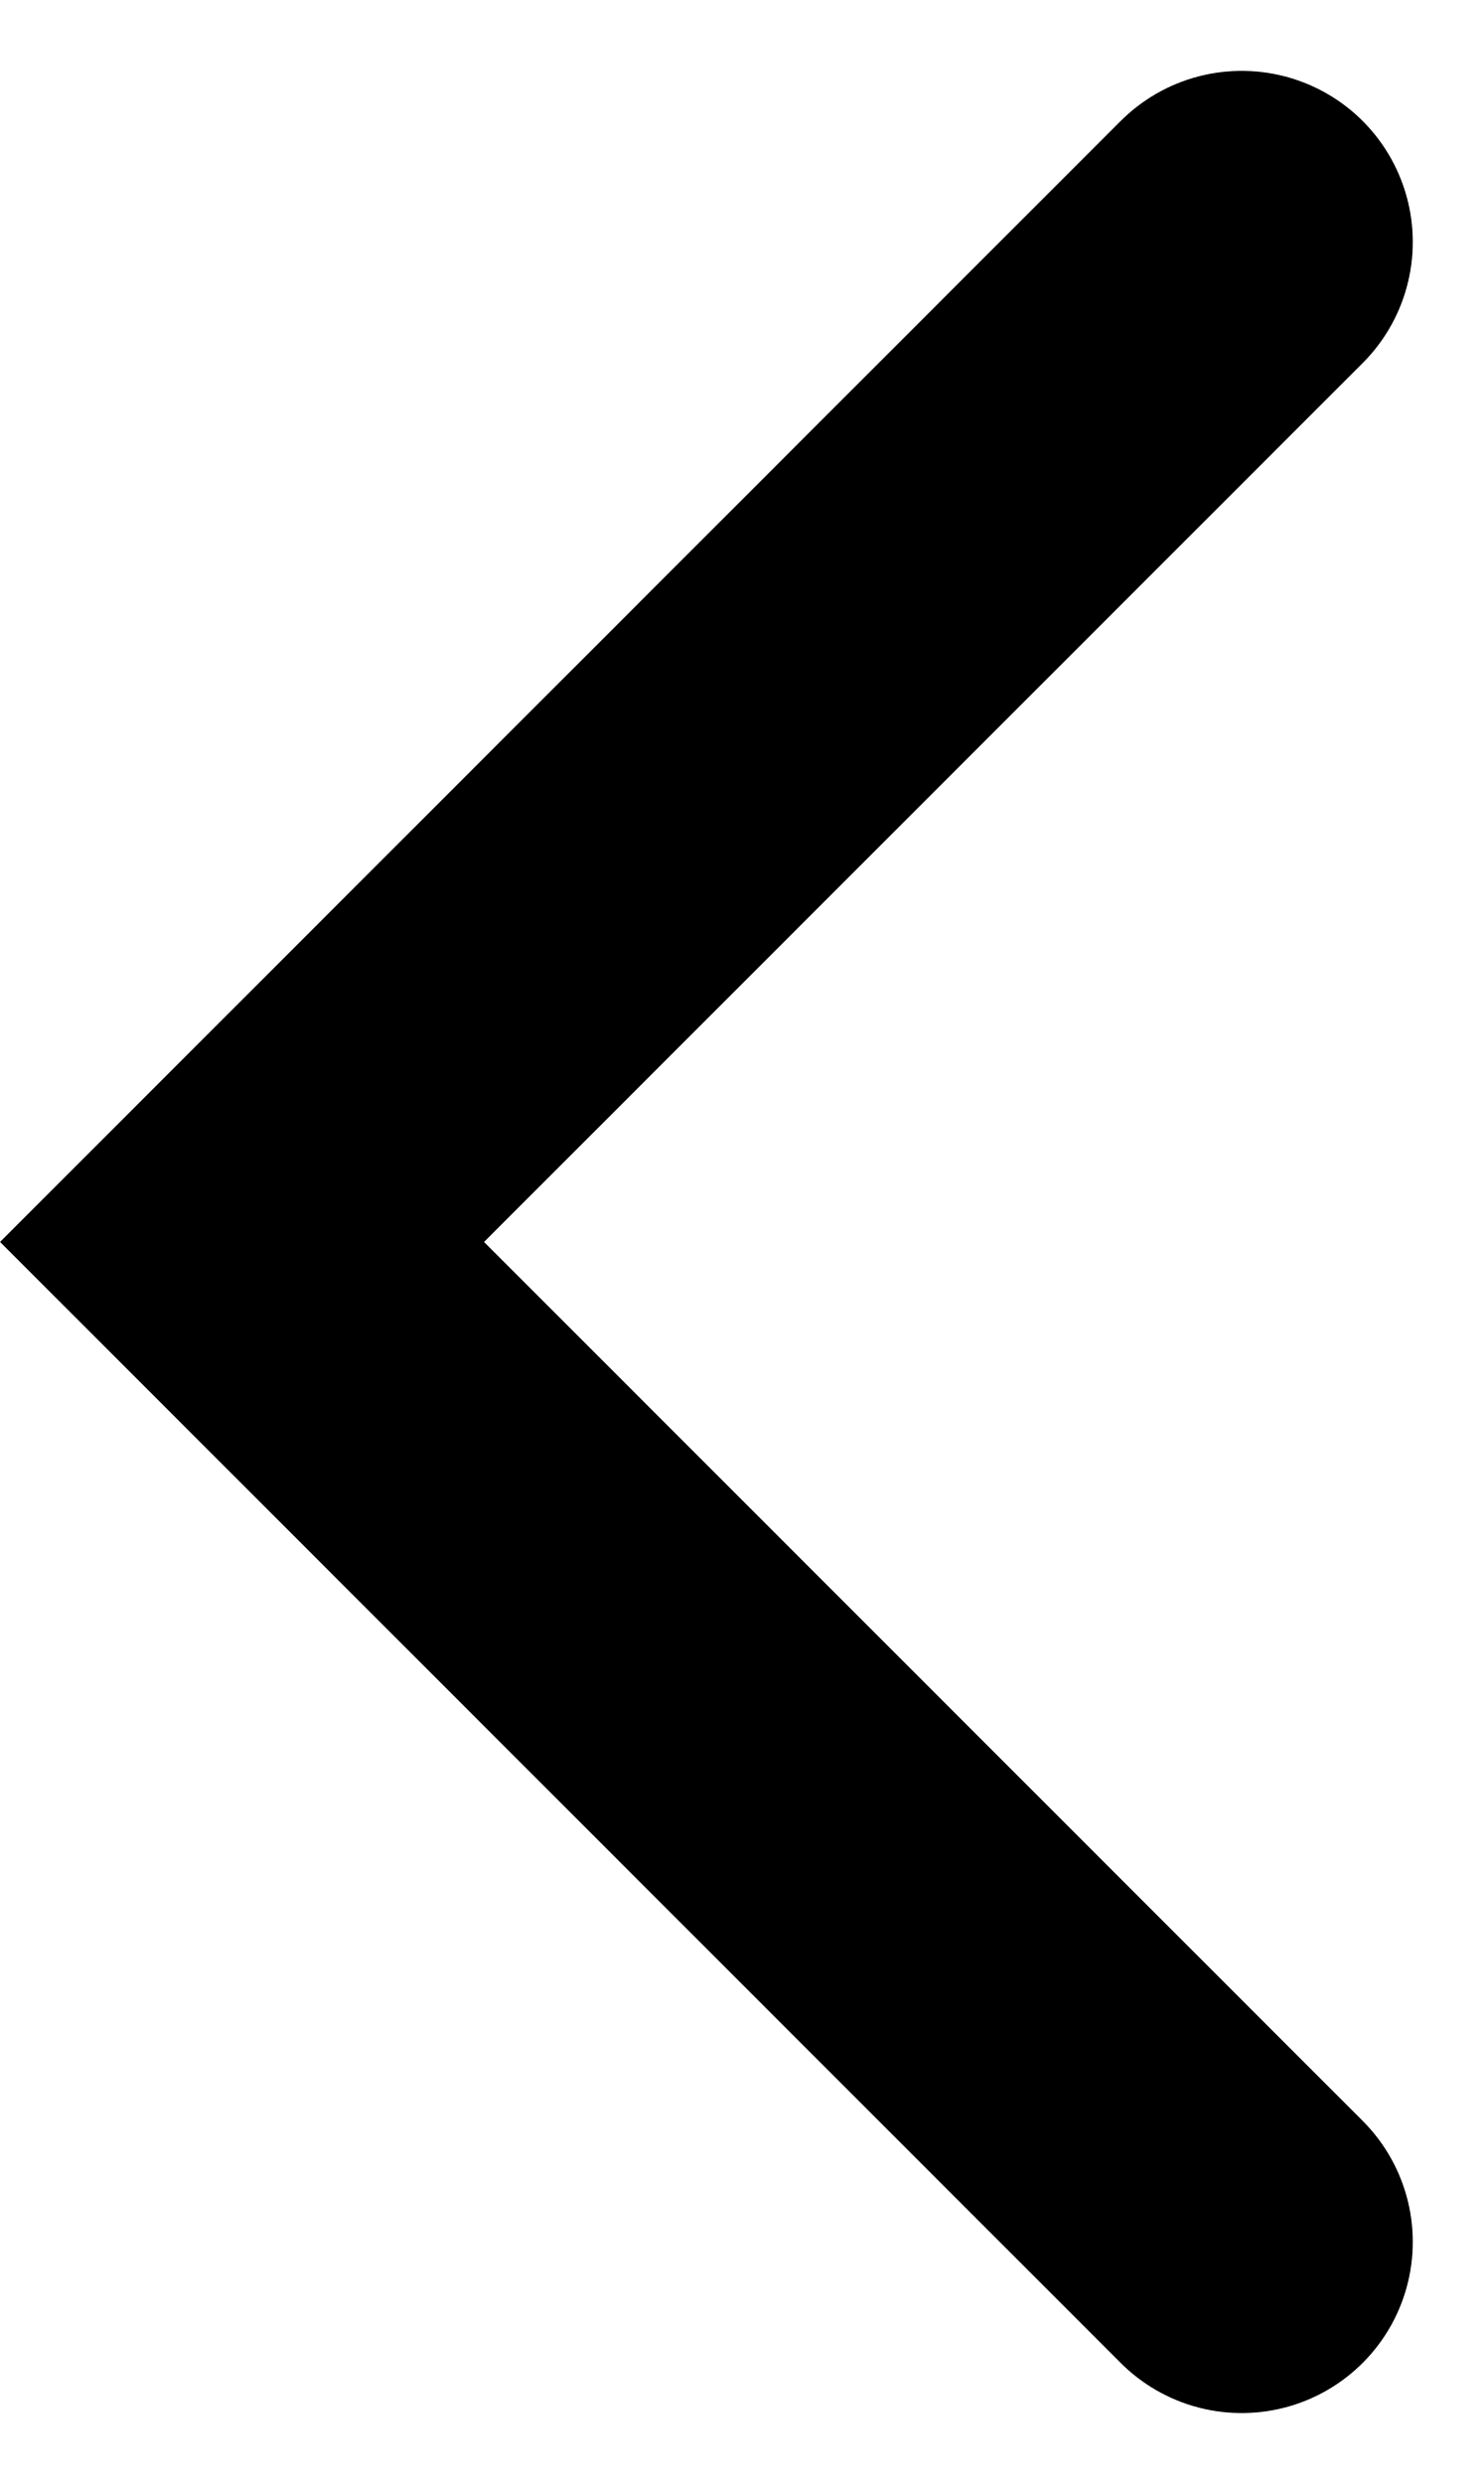
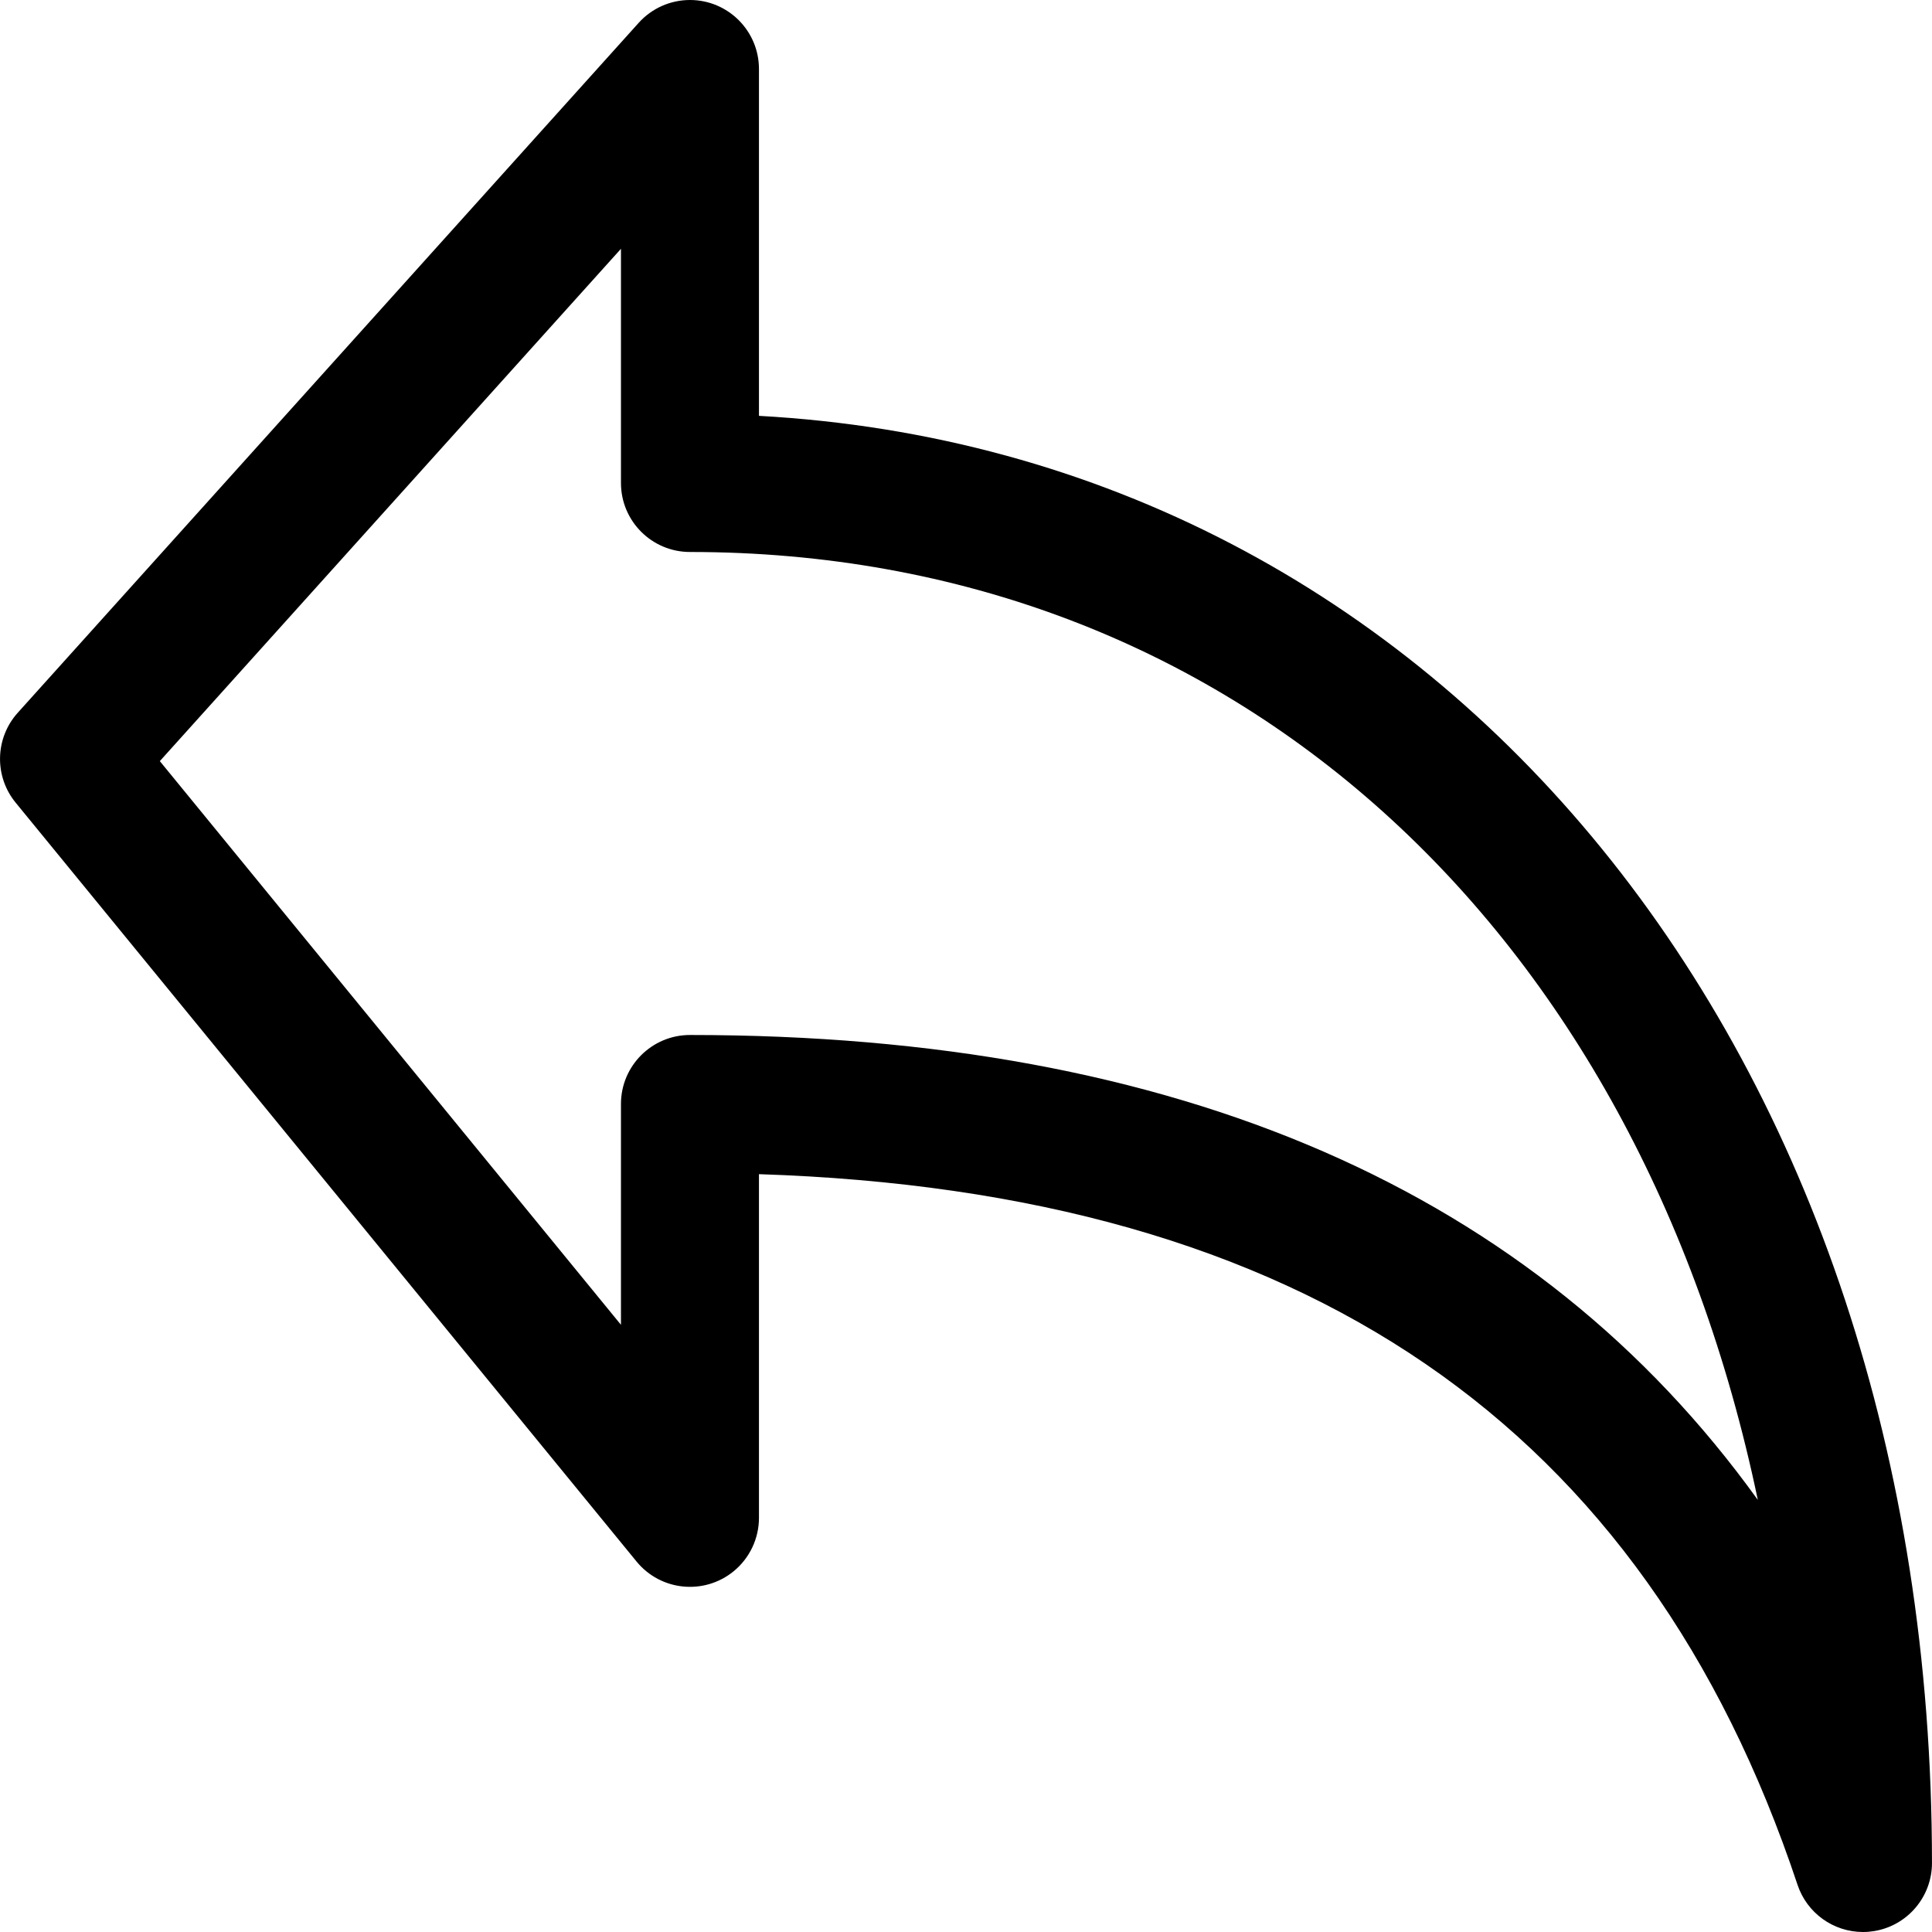
- <svg xmlns="http://www.w3.org/2000/svg" width="21.676" height="36.281" viewBox="0 0 21.676 36.281">
-   <g id="Group_1717" data-name="Group 1717" transform="translate(-1785.44 -47.778)">
-     <path id="Path_778" data-name="Path 778" d="M1851.975,33.566l-14.605,14.605,14.605,14.605" transform="translate(-48.394 17.747)" fill="none" stroke="#000" stroke-linecap="round" stroke-width="5" />
+ <svg xmlns="http://www.w3.org/2000/svg" version="1.1" id="Capa_1" x="0px" y="0px" viewBox="0 0 477.862 477.862" style="enable-background:new 0 0 477.862 477.862;" xml:space="preserve">
+   <g>
+     <g>
+       <path d="M187.722,102.856V17.062C187.719,7.636,180.076-0.003,170.65,0c-4.834,0.001-9.44,2.053-12.676,5.644L4.375,176.311    c-5.617,6.256-5.842,15.67-0.529,22.187l153.6,187.733c5.968,7.295,16.72,8.371,24.016,2.403c3.952-3.233,6.249-8.066,6.26-13.172    v-85.043c134.827,4.386,218.965,62.02,256.888,175.787c2.326,6.96,8.841,11.653,16.179,11.656c0.92,0.003,1.84-0.072,2.748-0.222    c8.256-1.347,14.319-8.479,14.319-16.845C477.855,259.818,356.87,112.174,187.722,102.856z M170.655,255.995    c-9.426,0-17.067,7.641-17.067,17.067v54.613L39.532,188.257l114.057-126.72v57.924c0,9.426,7.641,17.067,17.067,17.067    c134.144,0,234.53,92.826,264.124,234.462C379.841,294.6,291.385,255.995,170.655,255.995z" />
+     </g>
  </g>
+   <g>
+ </g>
+   <g>
+ </g>
+   <g>
+ </g>
+   <g>
+ </g>
+   <g>
+ </g>
+   <g>
+ </g>
+   <g>
+ </g>
+   <g>
+ </g>
+   <g>
+ </g>
+   <g>
+ </g>
+   <g>
+ </g>
+   <g>
+ </g>
+   <g>
+ </g>
+   <g>
+ </g>
+   <g>
+ </g>
</svg>
